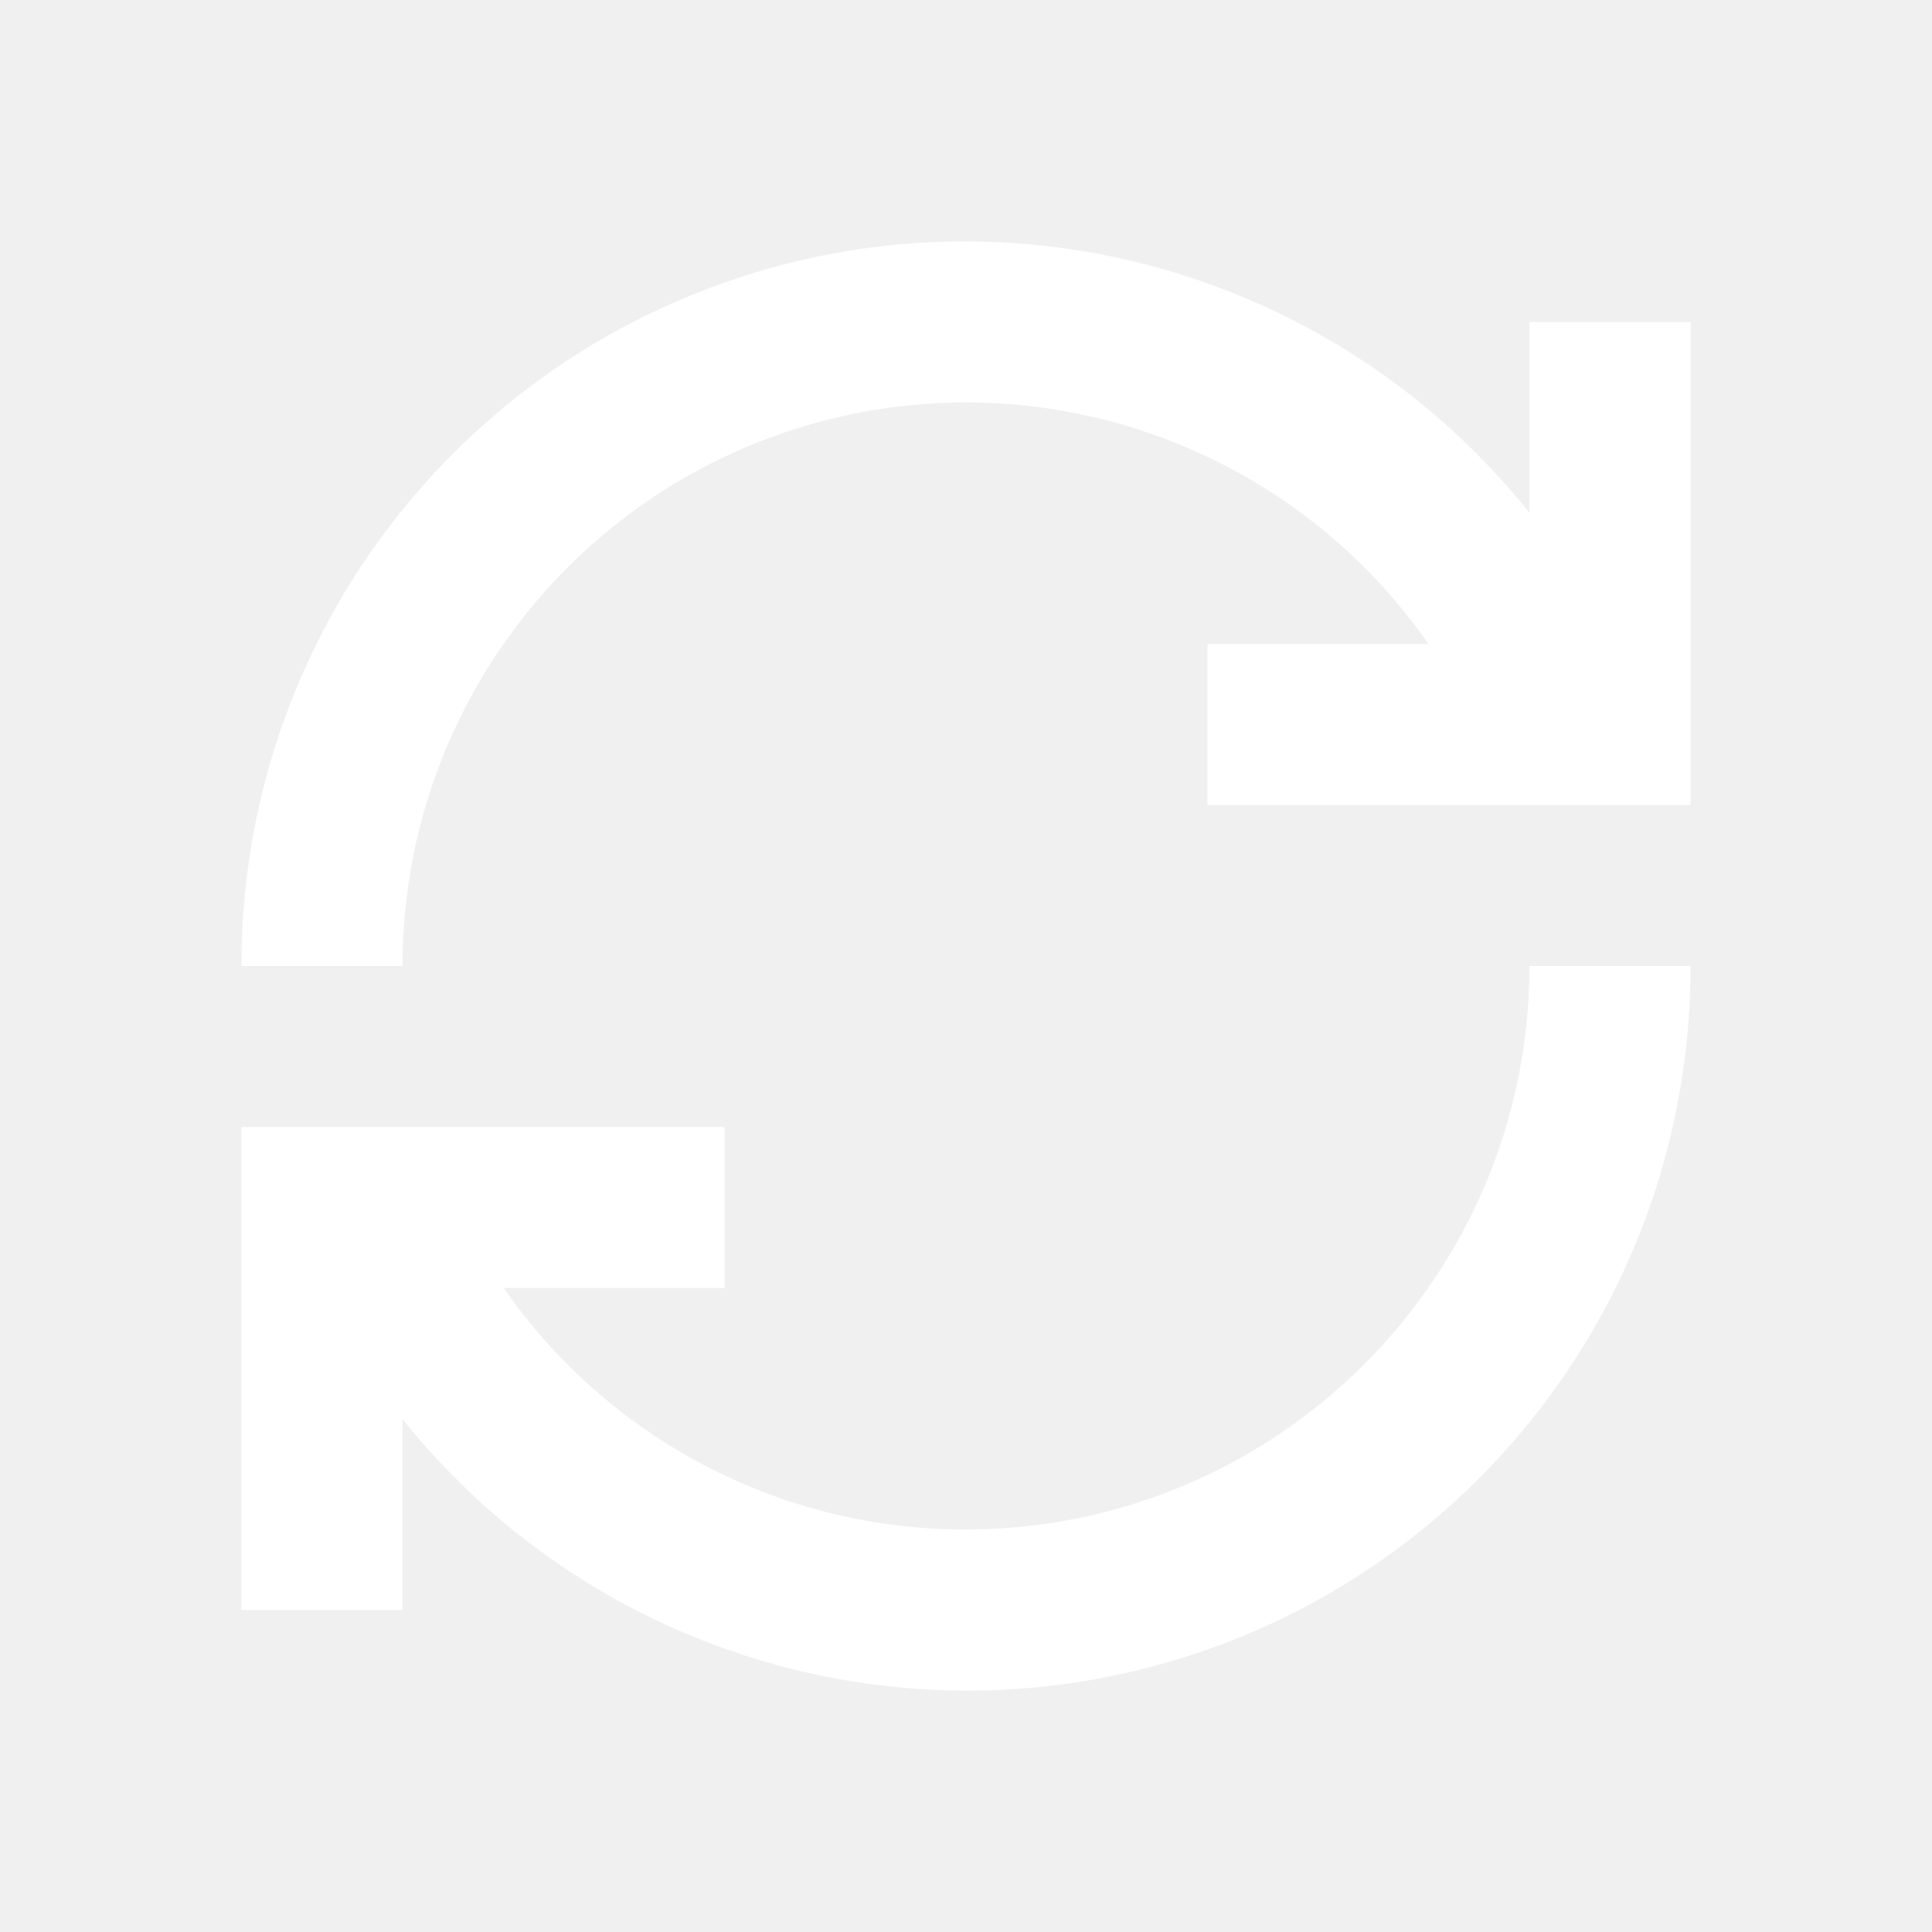
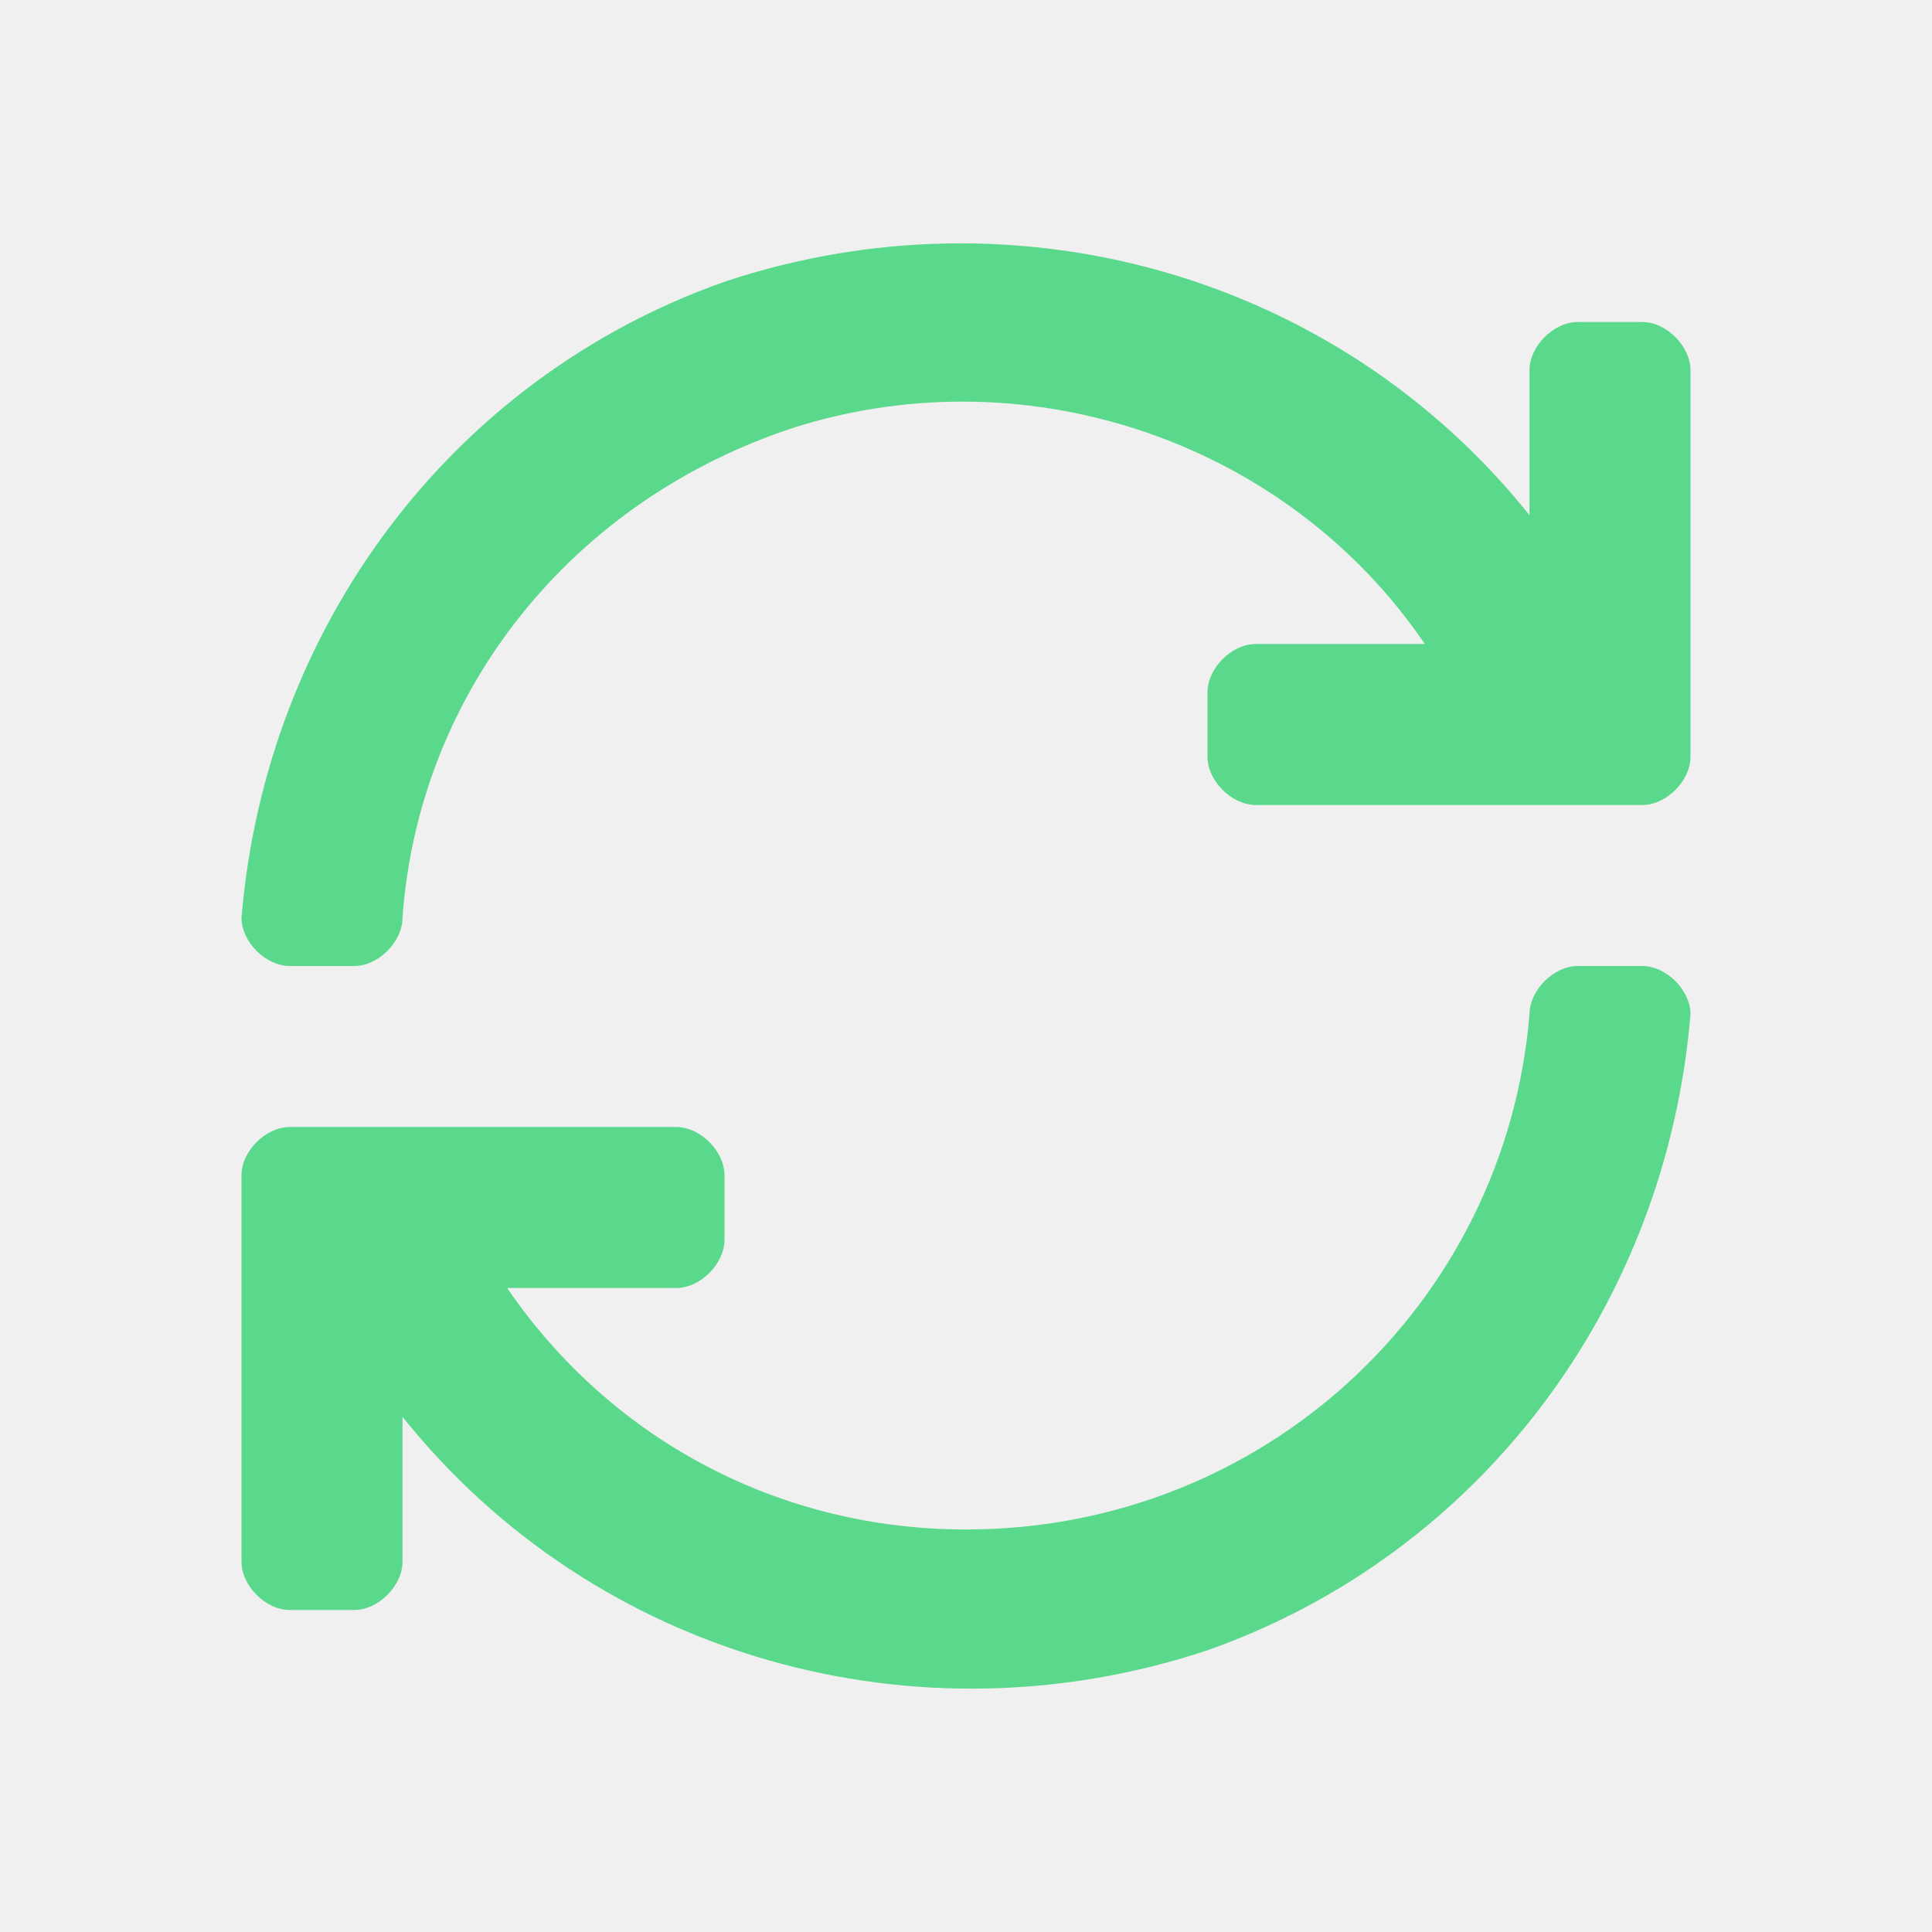
- <svg xmlns="http://www.w3.org/2000/svg" width="24px" height="24px" viewBox="0 0 24 24" version="1.1" shape-rendering="geometricPrecision">
-   <g id="Top-Bar-Sync" stroke="none" stroke-width="1" fill="none" fill-rule="evenodd">
-     <g id="Group" transform="translate(3, 2)" fill="#FFFFFF" fill-rule="nonzero">
-       <path d="M9,17 C6.709,17.004 4.563,15.882 3.257,14 L6,14 L6,12 L1.91846539e-13,12 L1.91846539e-13,18 L2,18 L2,15.628 C4.385,18.61 8.395,19.759 11.997,18.492 C15.599,17.224 18.007,13.819 18,10 L16,10 C15.995,13.864 12.864,16.995 9,17 Z" id="Path_18901" />
-       <path d="M16,2 L16,4.37 C13.614,1.389 9.605,0.241 6.003,1.509 C2.401,2.776 -0.007,6.182 -1.39212059e-05,10 L2,10 C2,6.941 3.985,4.237 6.904,3.321 C9.822,2.405 12.997,3.49 14.745,6 L12,6 L12,8 L18,8 L18,2 L16,2 Z" id="Path_18902" />
+ <svg xmlns="http://www.w3.org/2000/svg" version="1.1" id="Layer_1" shape-rendering="geometricPrecision" x="0px" y="0px" viewBox="0 0 24 24" style="enable-background:new 0 0 24 24;" xml:space="preserve">
+   <style type="text/css">
+ 	.st0{fill:#5AD88C;}
+ </style>
+   <g id="Top-Bar-Sync">
+     <g id="Group" transform="translate(3, 2)">
+       <path id="Path_18901" class="st0" d="M9,17c-2.3,0-4.4-1.1-5.7-3h2.1C5.7,14,6,13.7,6,13.4v-0.8C6,12.3,5.7,12,5.4,12H0.6    C0.3,12,0,12.3,0,12.6v4.8C0,17.7,0.3,18,0.6,18h0.8C1.7,18,2,17.7,2,17.4v-1.8c2.4,3,6.4,4.1,10,2.9c3.4-1.2,5.7-4.3,6-7.9    c0-0.3-0.3-0.6-0.6-0.6h-0.8c-0.3,0-0.6,0.3-0.6,0.6C15.7,14.2,12.7,17,9,17z" />
+       <path id="Path_18902" class="st0" d="M16.6,2C16.3,2,16,2.3,16,2.6v1.8c-2.4-3-6.4-4.1-10-2.9C2.6,2.7,0.3,5.8,0,9.4    C0,9.7,0.3,10,0.6,10h0.8C1.7,10,2,9.7,2,9.4c0.2-2.8,2.1-5.2,4.9-6.1C9.8,2.4,13,3.5,14.7,6h-2.1C12.3,6,12,6.3,12,6.6v0.8    C12,7.7,12.3,8,12.6,8h4.8C17.7,8,18,7.7,18,7.4V2.6C18,2.3,17.7,2,17.4,2H16.6z" />
    </g>
  </g>
</svg>
